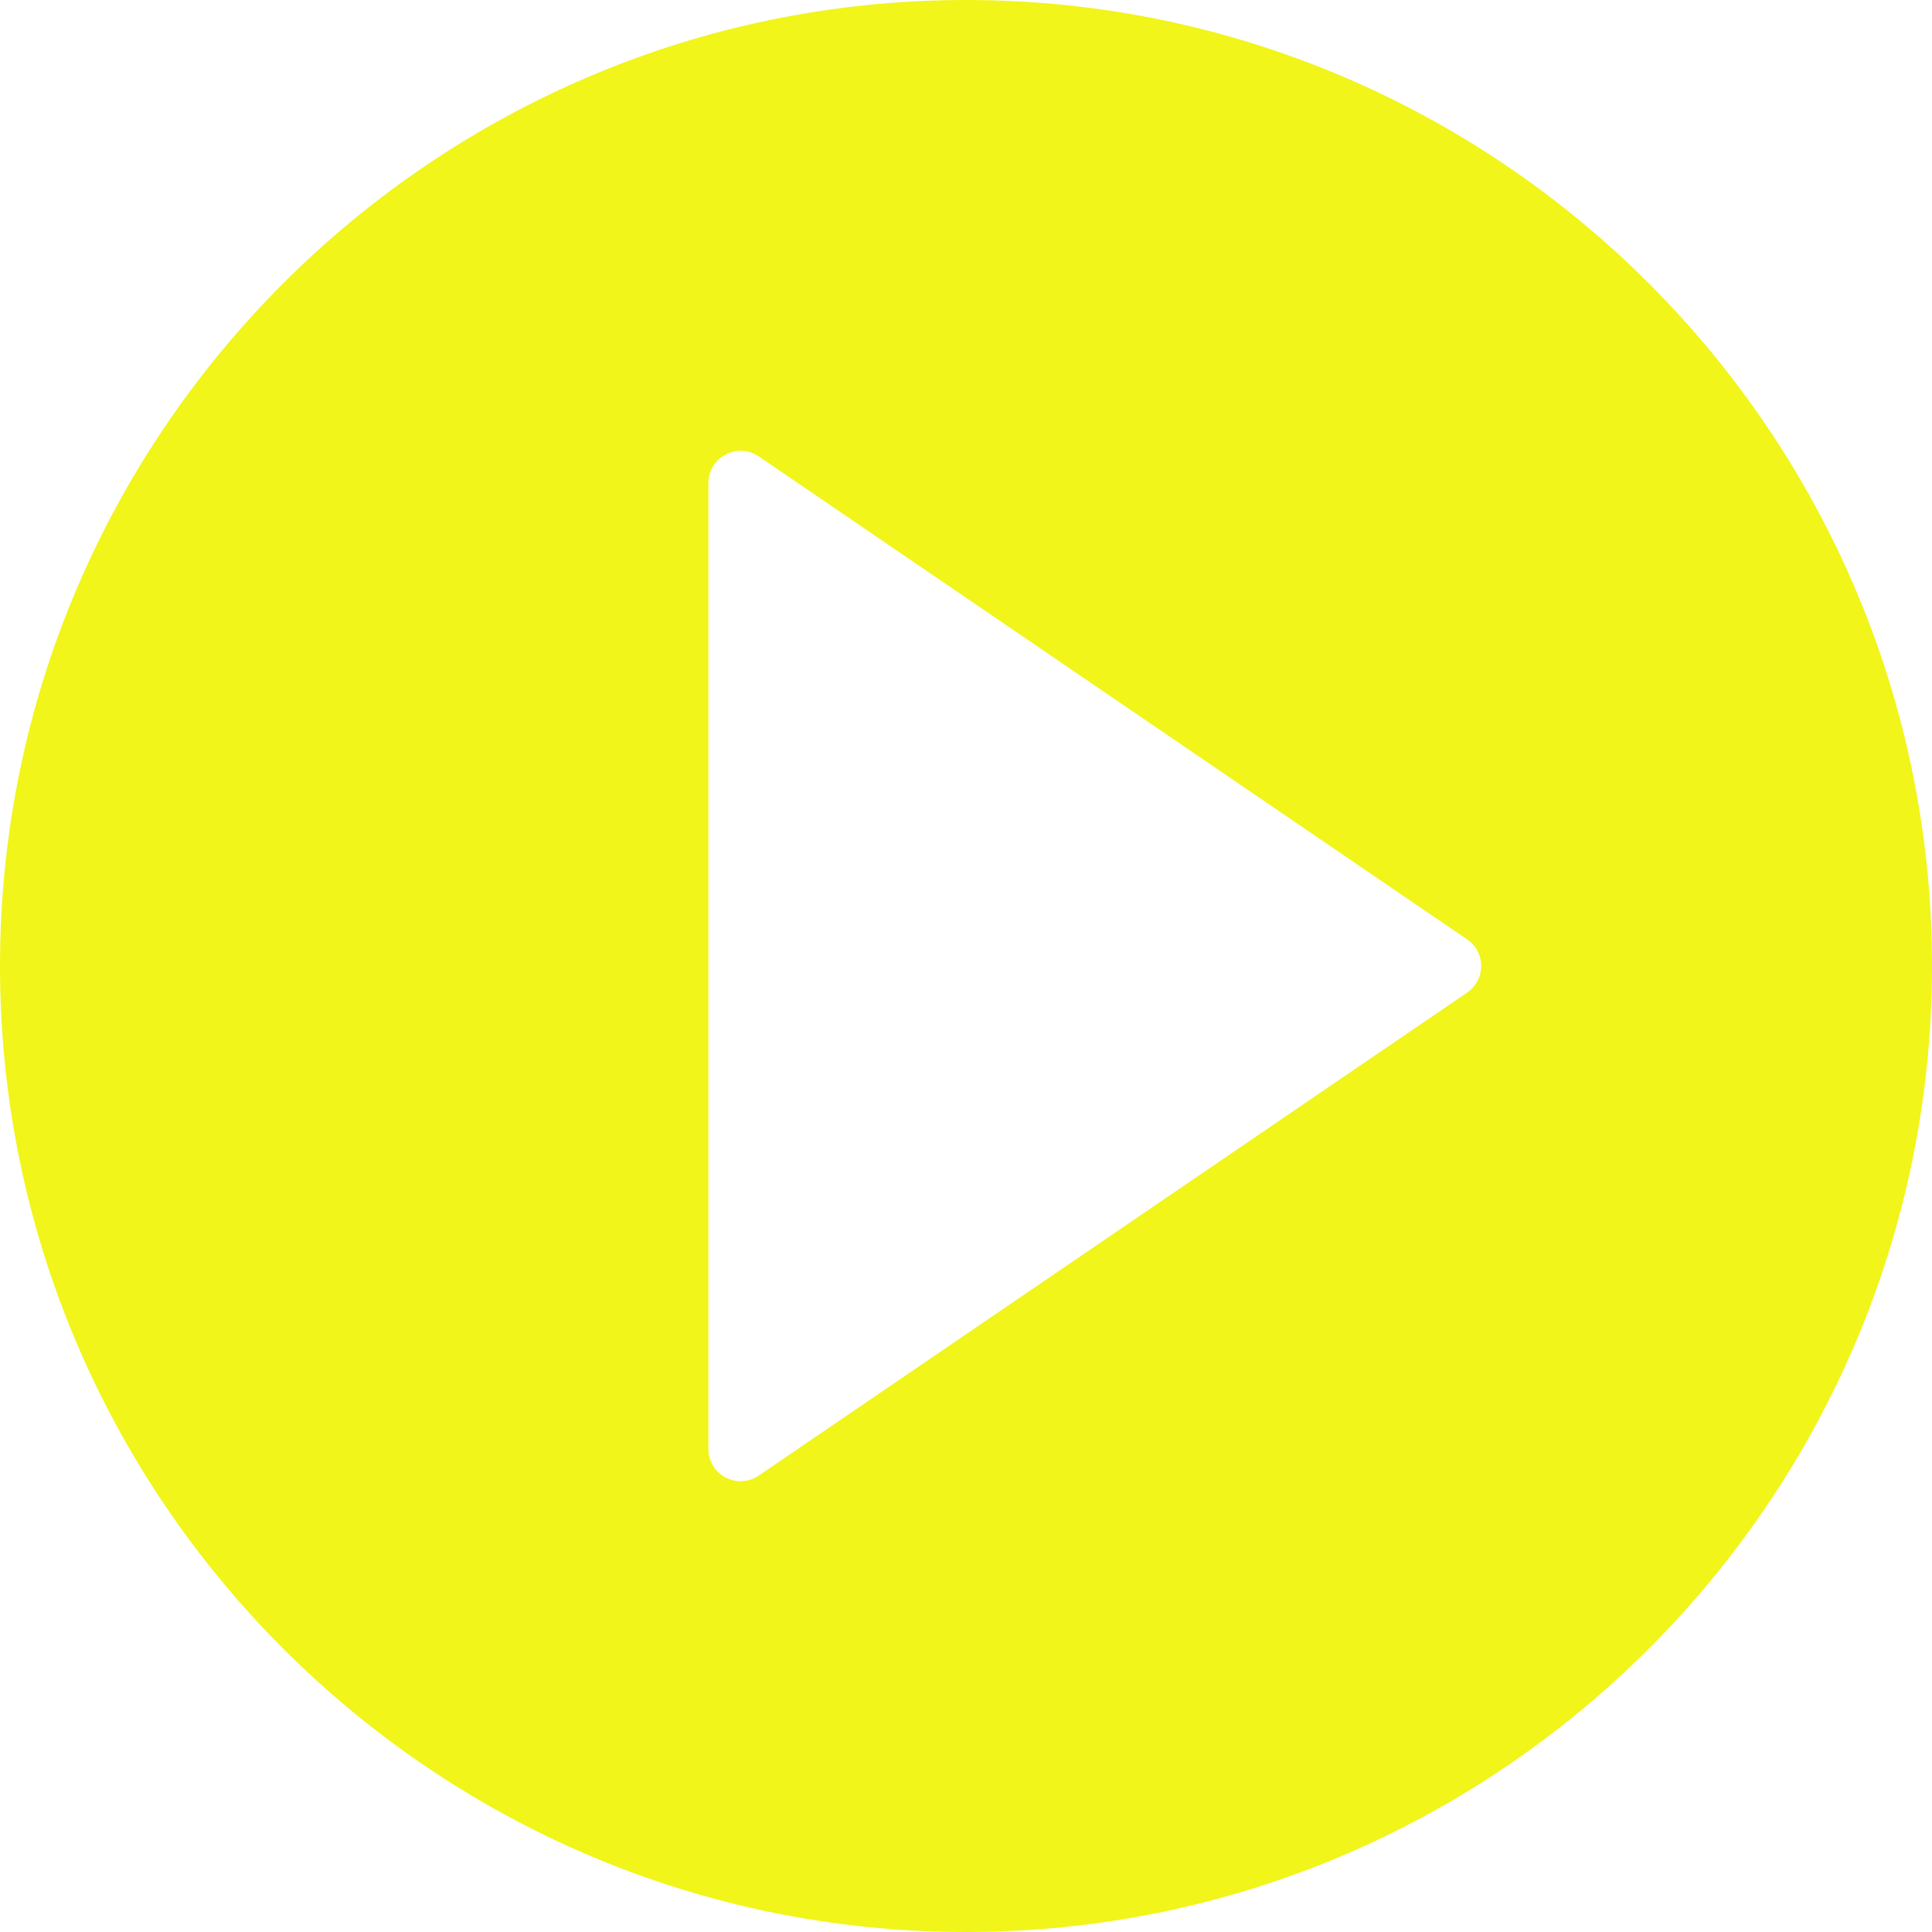
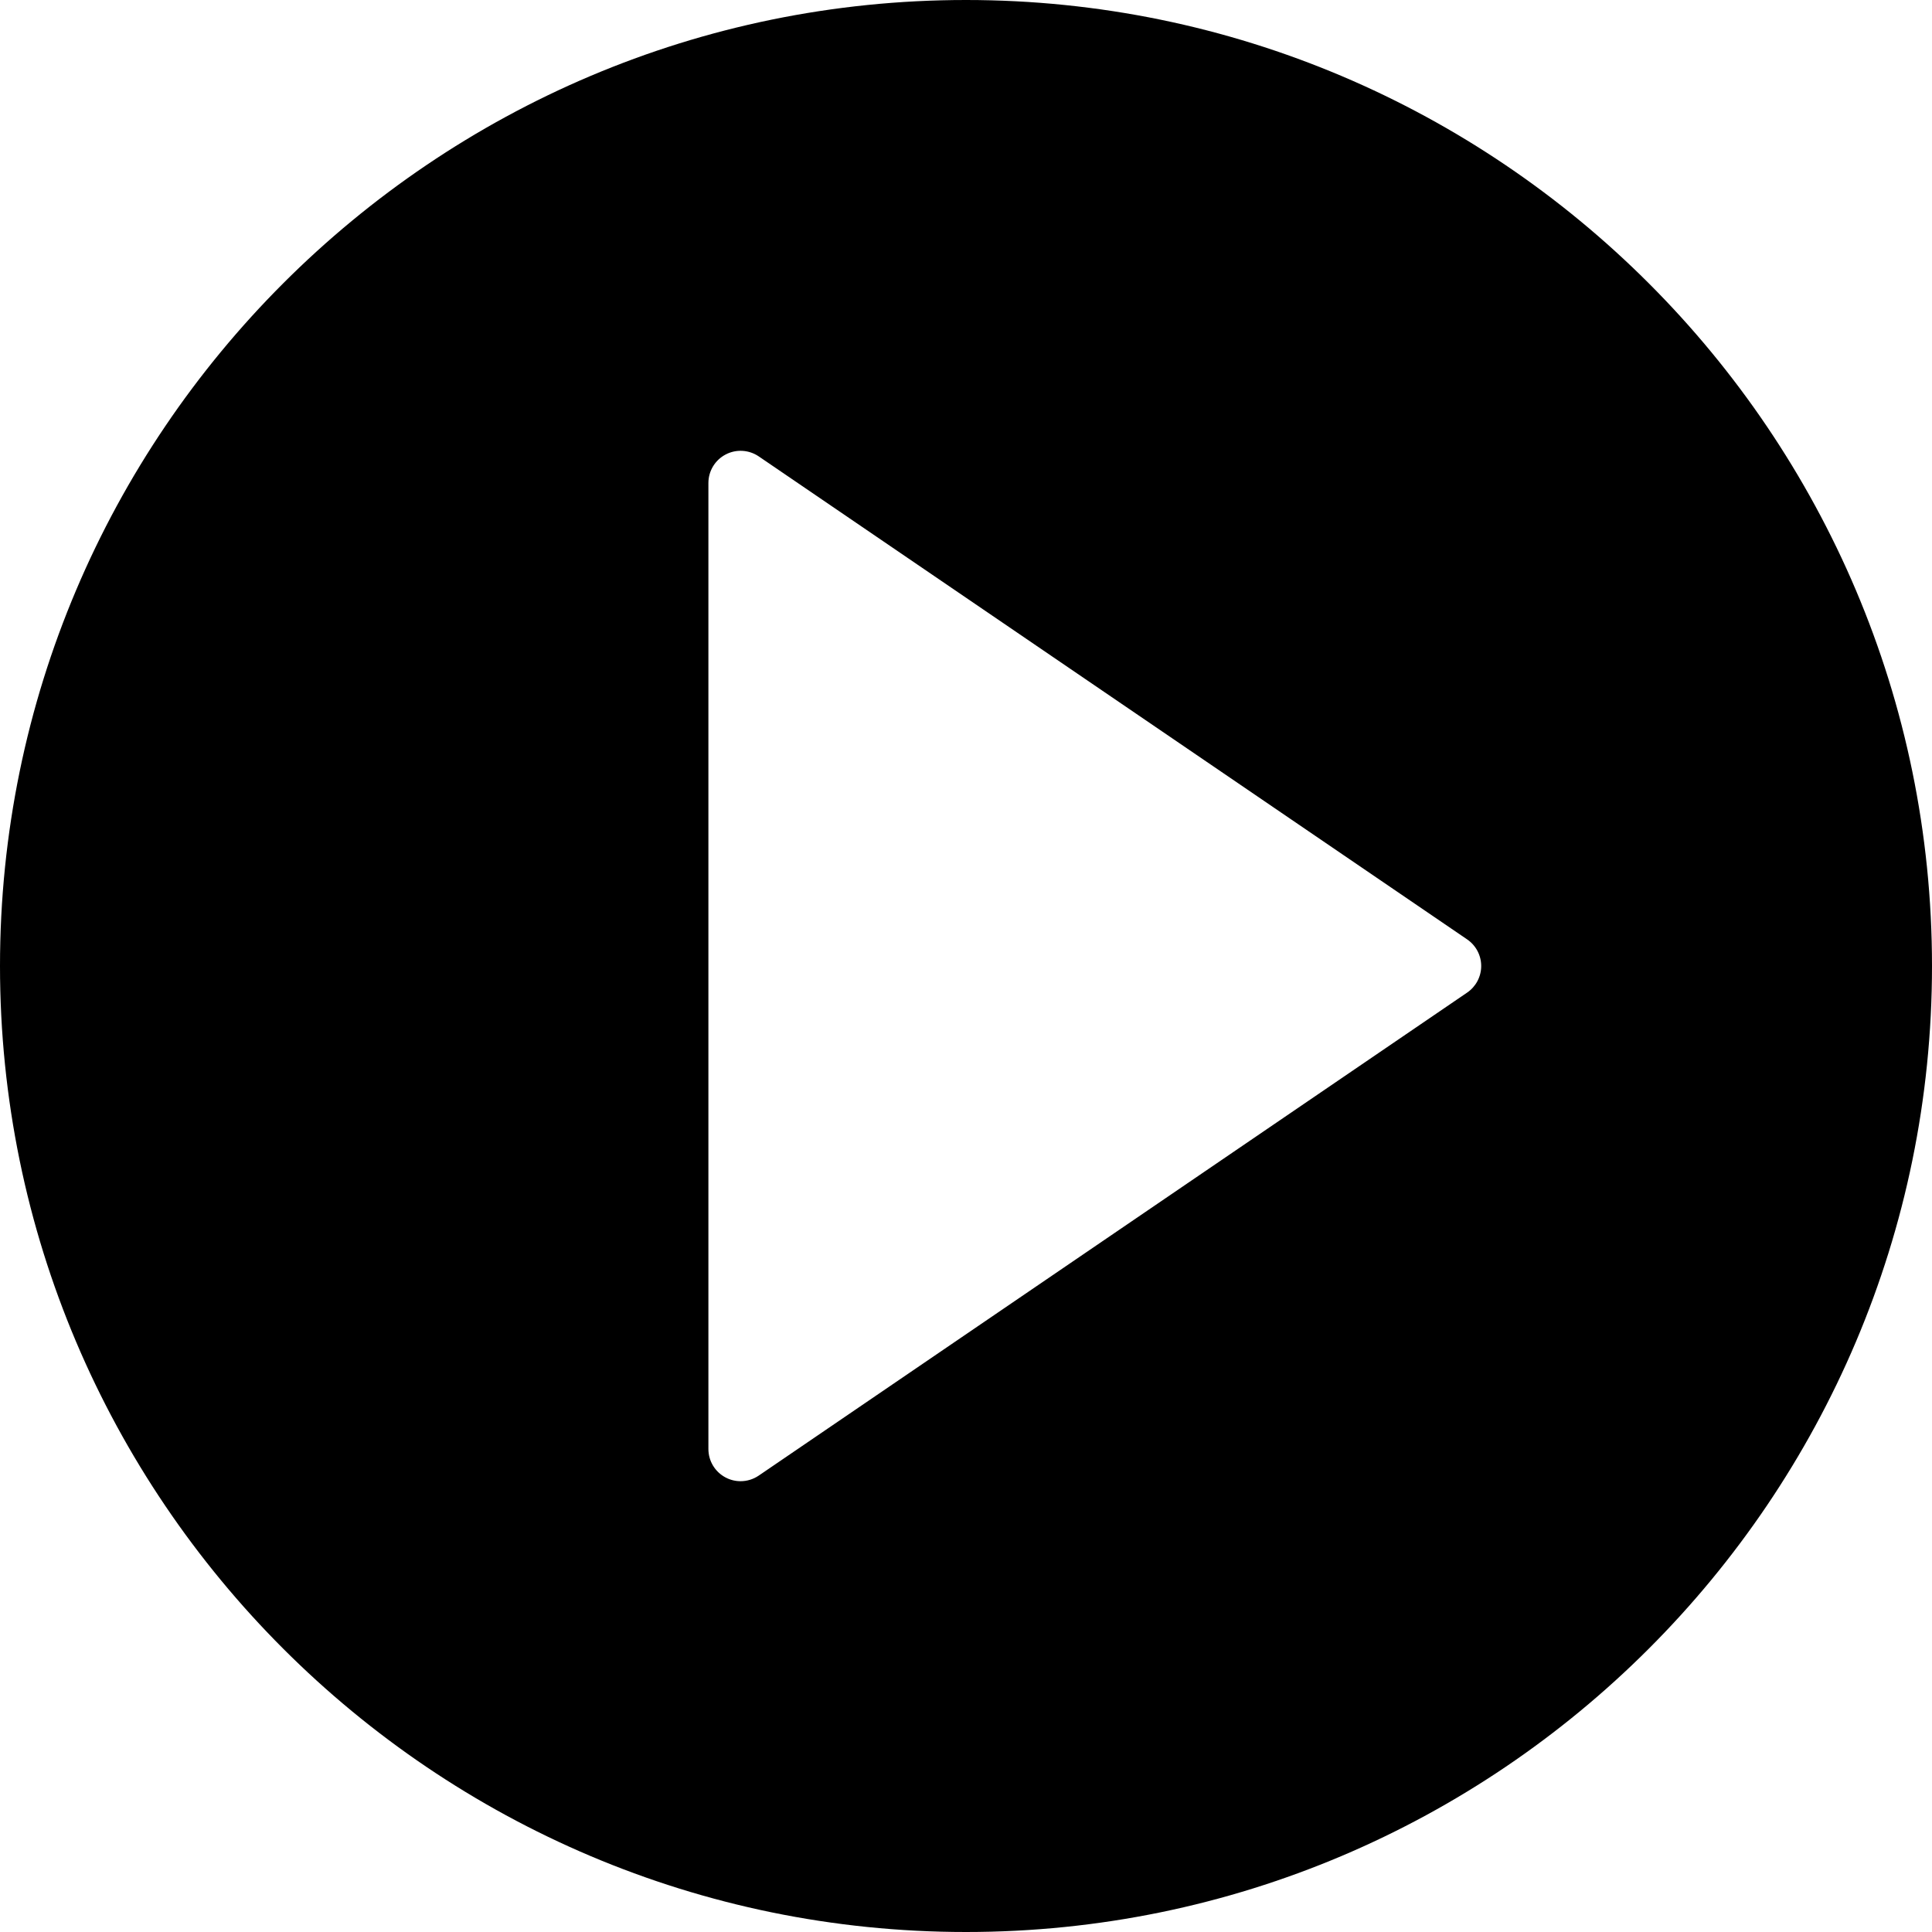
- <svg xmlns="http://www.w3.org/2000/svg" version="1.1" id="Capa_1" x="0px" y="0px" viewBox="0 0 60 60" style="enable-background:new 0 0 60 60;" xml:space="preserve" fill="#f1f519">
+ <svg xmlns="http://www.w3.org/2000/svg" version="1.1" id="Capa_1" x="0px" y="0px" viewBox="0 0 60 60" style="enable-background:new 0 0 60 60;" xml:space="preserve" fill="#000">
  <path d="M30,0C13.458,0,0,13.458,0,30s13.458,30,30,30s30-13.458,30-30S46.542,0,30,0z M45.563,30.826l-22,15  C23.394,45.941,23.197,46,23,46c-0.16,0-0.321-0.038-0.467-0.116C22.205,45.711,22,45.371,22,45V15c0-0.371,0.205-0.711,0.533-0.884  c0.328-0.174,0.724-0.15,1.031,0.058l22,15C45.836,29.36,46,29.669,46,30S45.836,30.64,45.563,30.826z" />
  <g>
</g>
  <g>
</g>
  <g>
</g>
  <g>
</g>
  <g>
</g>
  <g>
</g>
  <g>
</g>
  <g>
</g>
  <g>
</g>
  <g>
</g>
  <g>
</g>
  <g>
</g>
  <g>
</g>
  <g>
</g>
  <g>
</g>
</svg>
